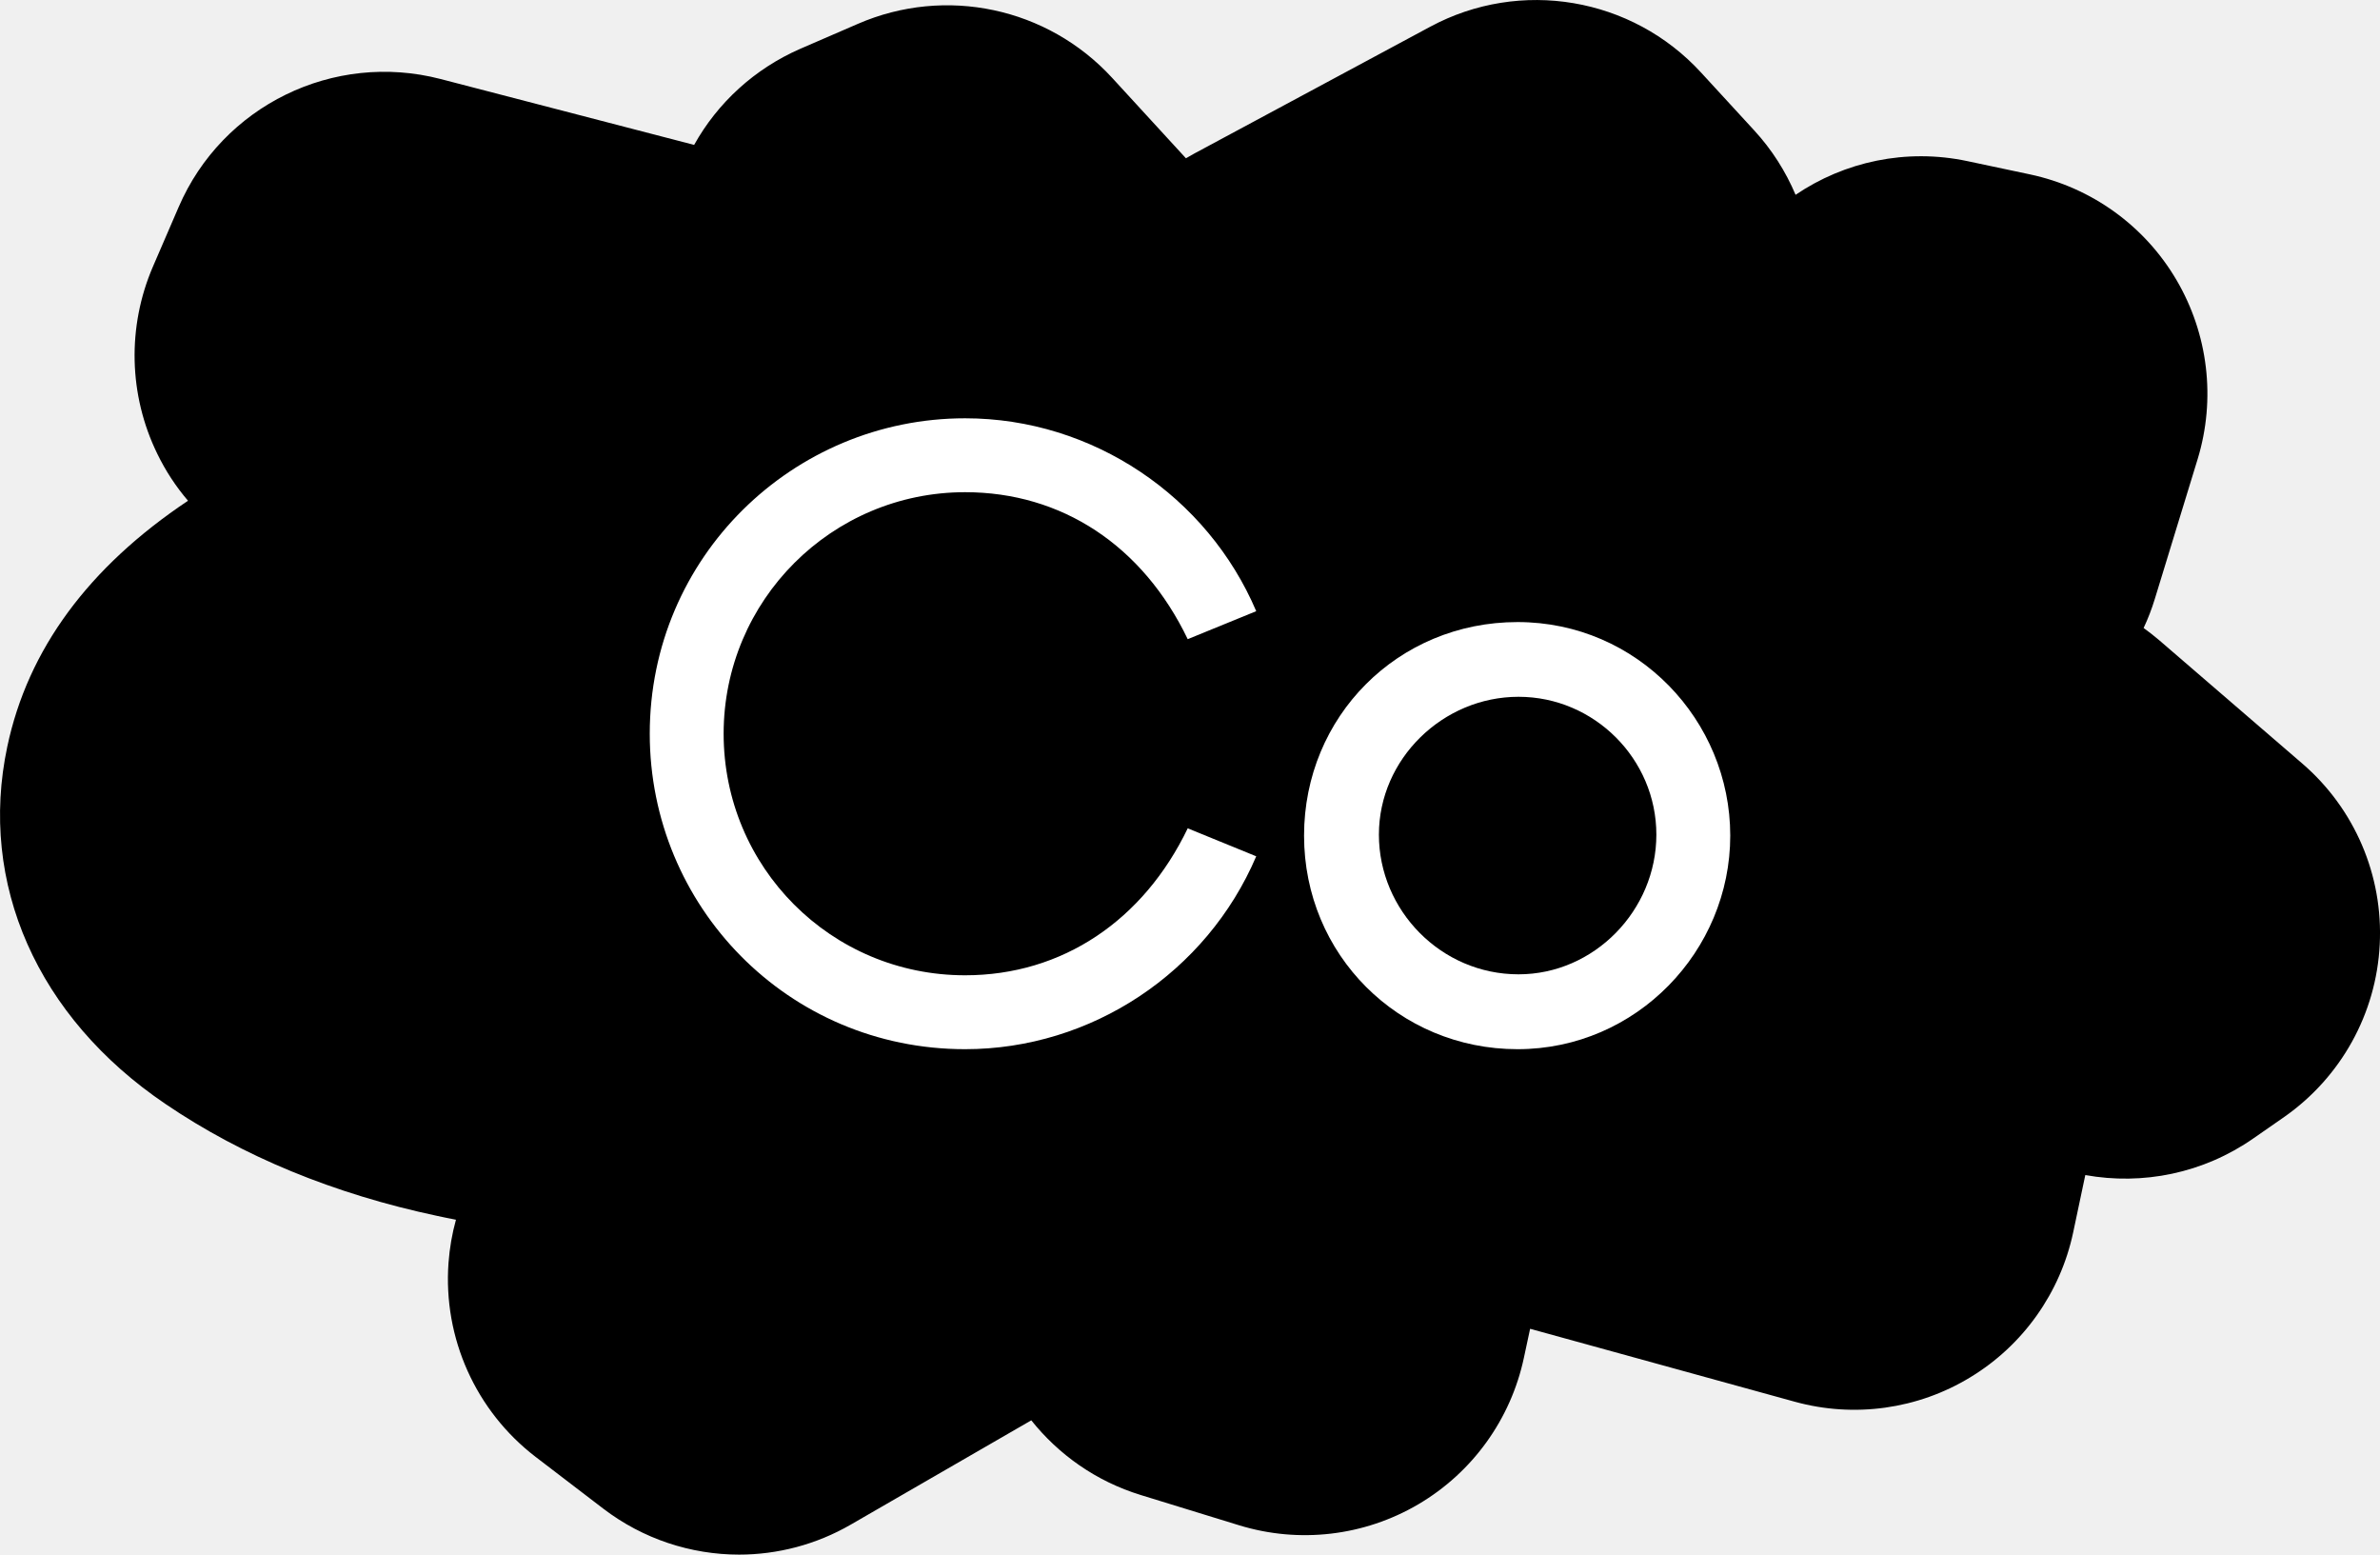
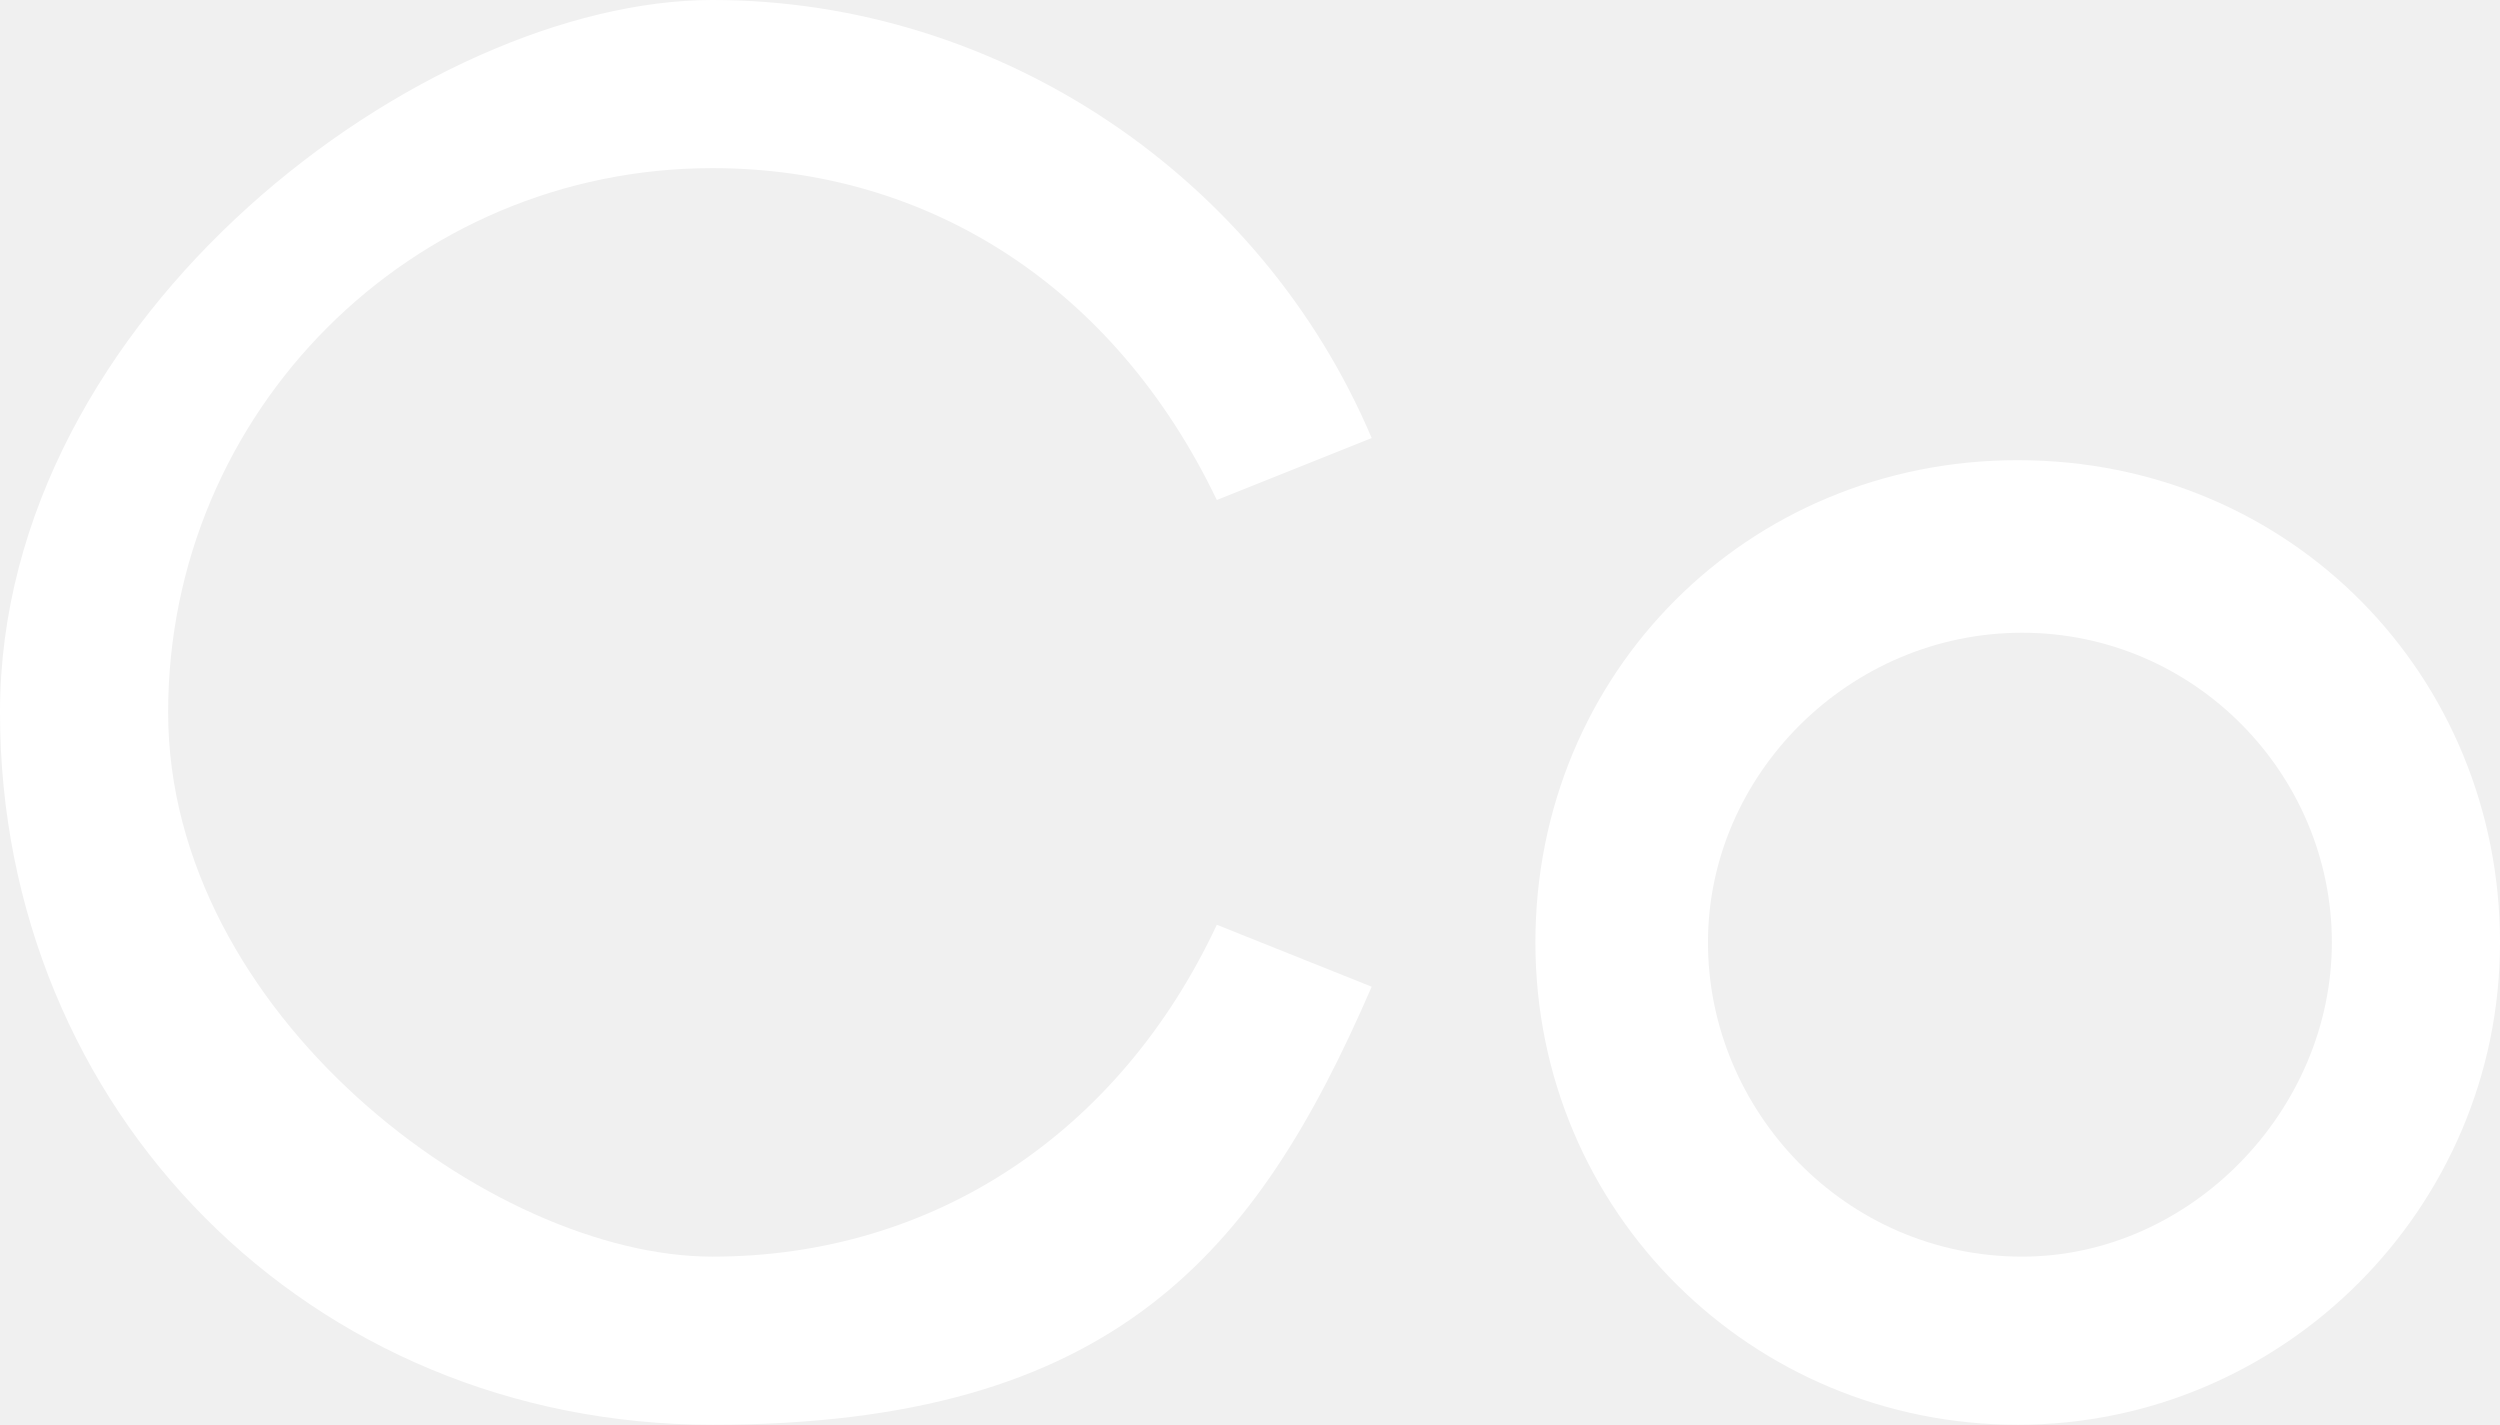
- <svg xmlns="http://www.w3.org/2000/svg" id="Layer_2" data-name="Layer 2" viewBox="0 0 172.67 112.76">
+ <svg xmlns="http://www.w3.org/2000/svg" id="Layer_2" version="1.1" viewBox="0 0 56.5 32.2">
  <defs>
    <style>
-       .cls-1 {
+       .st0 {
        fill: #fff;
      }
    </style>
  </defs>
-   <g id="Layer_1-2" data-name="Layer 1">
-     <path d="M53.63,112.76c-3.5,0-6.98-1.13-9.87-3.34l-4.89-3.74c-4.35-3.33-6.73-8.62-6.33-14.09.08-1.07.26-2.11.54-3.12-.46-.09-.92-.18-1.37-.28-7.49-1.59-14.12-4.32-19.71-8.12C2.71,73.78-1.58,64.09.53,54.15c1.49-7.04,5.89-13.01,13.11-17.83-.88-1.03-1.63-2.17-2.23-3.41-2.08-4.26-2.19-9.21-.32-13.56l1.87-4.33c3.17-7.36,11.24-11.3,19-9.29l18.4,4.78c1.71-3.07,4.4-5.53,7.7-6.97l4.18-1.81c6.36-2.76,13.76-1.19,18.45,3.92l5.35,5.83c.2-.12.4-.23.6-.34L103.76,1.94c6.54-3.52,14.64-2.15,19.66,3.33l3.85,4.19c1.28,1.39,2.28,2.97,3,4.67,3.54-2.4,8.01-3.39,12.48-2.44l4.53.96c4.46.95,8.31,3.72,10.62,7.65,2.31,3.93,2.87,8.64,1.54,13l-3.11,10.15c-.22.72-.49,1.42-.81,2.1.38.27.74.56,1.1.86l10.41,8.97c3.8,3.27,5.88,8.12,5.62,13.13-.25,5.01-2.81,9.62-6.92,12.5l-2.23,1.55c-3.65,2.55-8.05,3.42-12.21,2.67-.02.09-.04.18-.06.28l-.82,3.88c-.93,4.38-3.63,8.18-7.45,10.5-3.82,2.33-8.44,2.97-12.75,1.78l-19.2-5.29-.45,2.1c-.95,4.46-3.73,8.32-7.66,10.63-3.93,2.31-8.65,2.86-13.01,1.52l-7.12-2.19c-3.26-1-5.97-2.94-7.95-5.42l-13.09,7.56c-2.52,1.46-5.33,2.18-8.12,2.18ZM54.13,57.21s0,0,0,0h0s0,0,0,0Z" />
+   <g id="Ebene_2">
    <g>
-       <path class="cls-1" d="M47.14,53.22c0-12.81,10.39-22.88,22.88-22.88,9.28,0,17.59,5.69,21.12,13.99l-4.97,2.03c-3.27-6.8-9.15-10.66-16.15-10.66-9.68,0-17.52,7.85-17.52,17.52s7.78,17.52,17.52,17.52c7.06,0,12.94-3.99,16.15-10.66l4.97,2.03c-3.6,8.43-11.96,13.99-21.12,13.99-12.88,0-22.88-10.39-22.88-22.88Z" />
-       <path class="cls-1" d="M94.61,60.61c0-8.63,6.8-15.49,15.49-15.49s15.43,7.13,15.43,15.49-6.8,15.49-15.43,15.49-15.49-6.86-15.49-15.49ZM110.17,70.67c5.49,0,10-4.64,10-10.13s-4.51-10-10-10-10.13,4.51-10.13,10,4.51,10.13,10.13,10.13Z" />
+       <path class="st0" d="M16.1,3.8c4.9,0,9.1,2.7,11.4,7.5l3.5-1.4C28.5,4,22.6,0,16.1,0S0,7.1,0,16.1s7,16.1,16.1,16.1,12.3-3.9,14.9-9.9l-3.5-1.4c-2.2,4.7-6.4,7.5-11.4,7.5S3.8,22.9,3.8,16.1,9.3,3.8,16.1,3.8Z" />
+       <path class="st0" d="M45.6,10.4c-6.1,0-10.9,4.8-10.9,10.9s4.9,10.9,10.9,10.9,10.9-4.9,10.9-10.9-4.7-10.9-10.9-10.9ZM45.7,28.4c-4,0-7.1-3.3-7.1-7.1s3.2-7,7.1-7,7,3.2,7,7-3.2,7.1-7,7.1Z" />
    </g>
  </g>
</svg>
